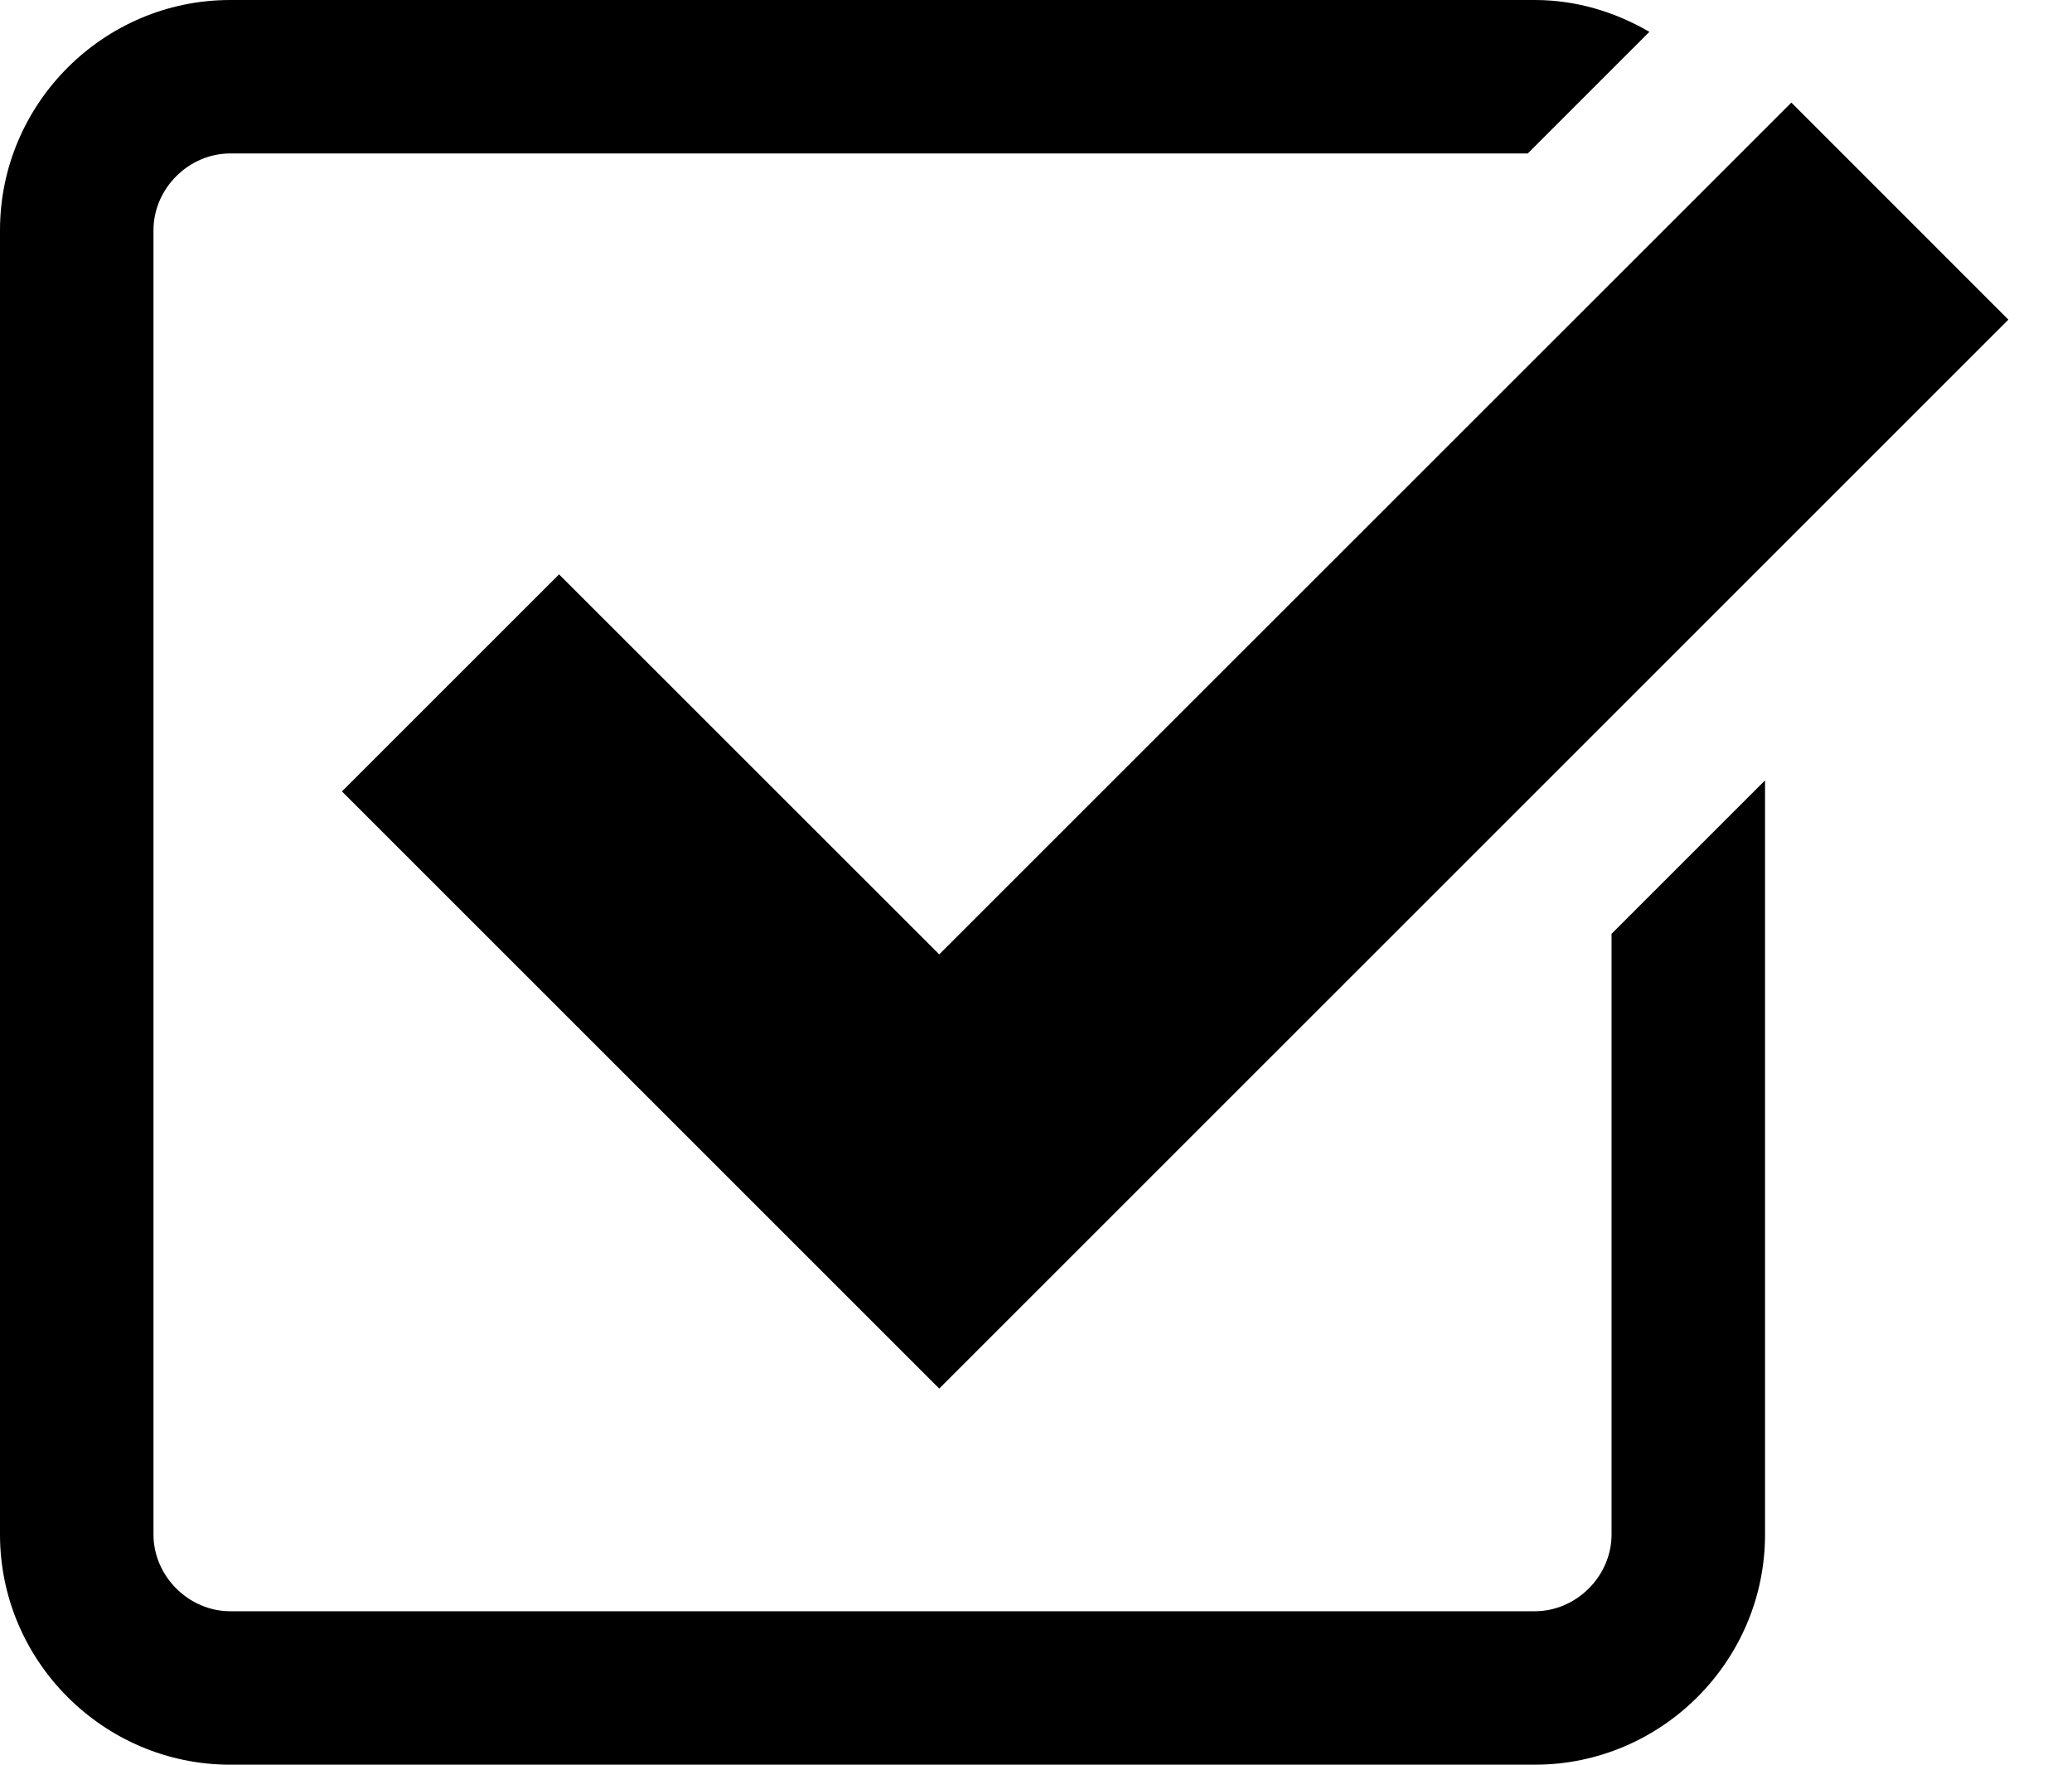
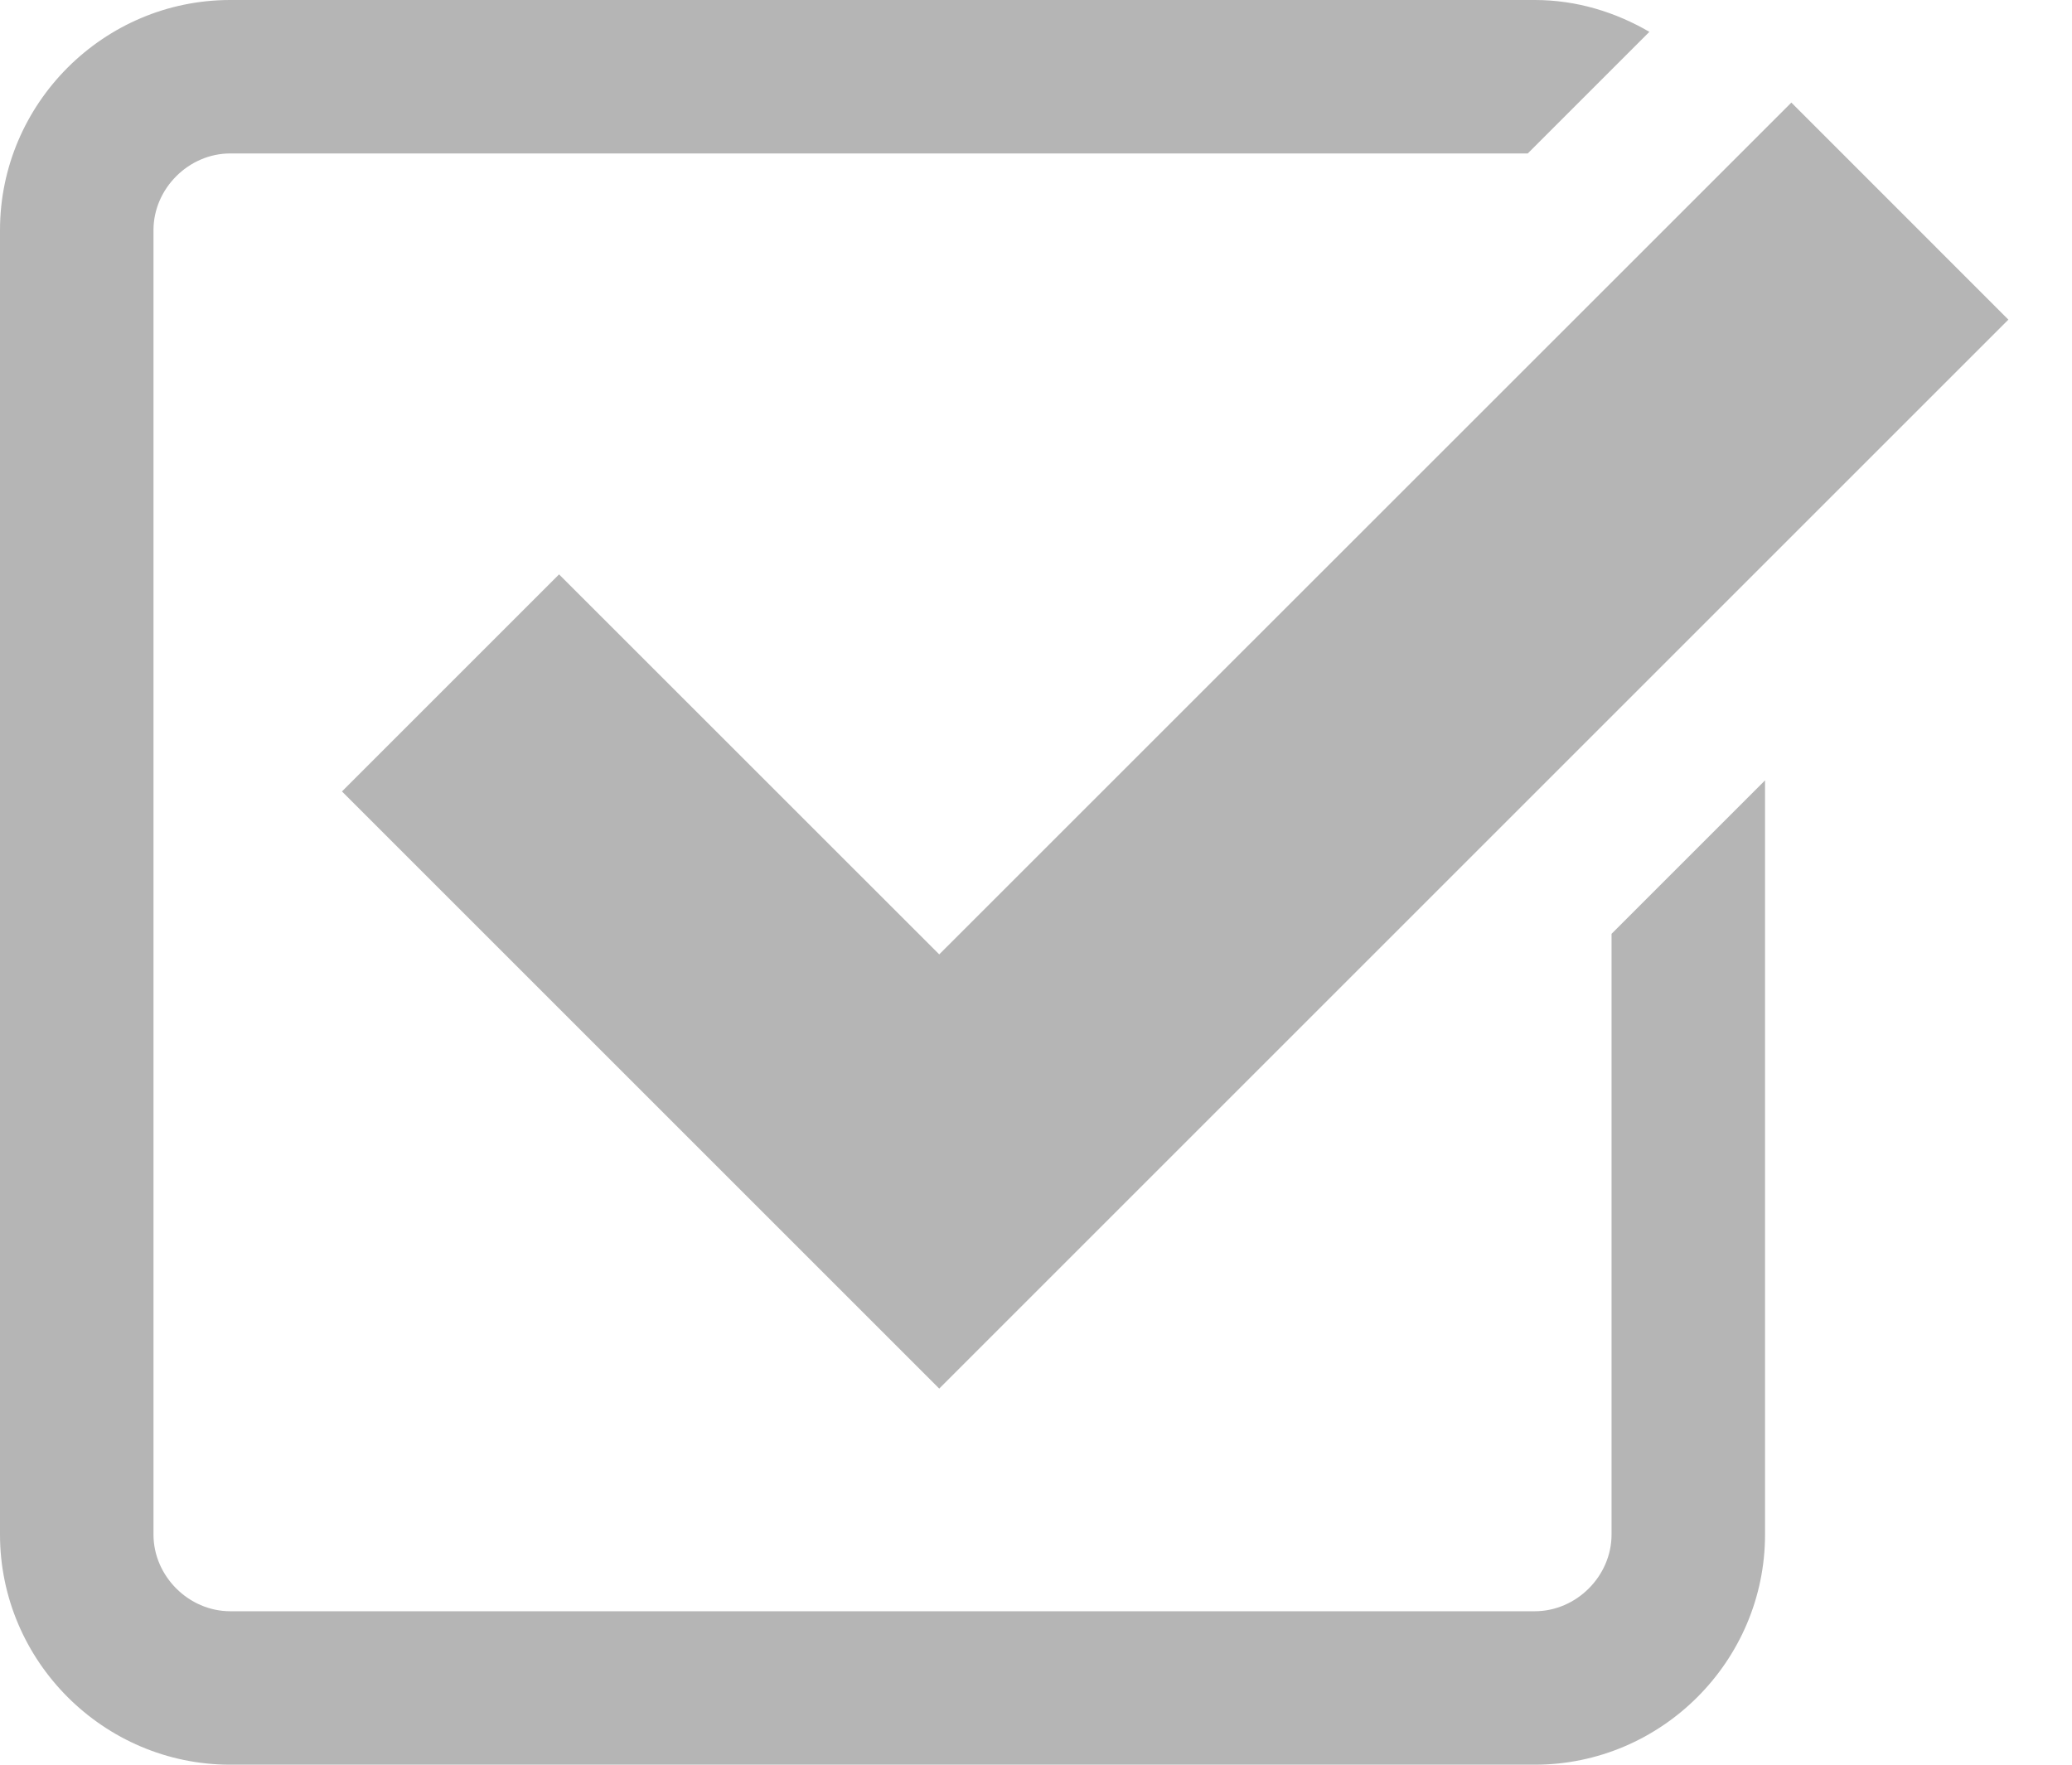
<svg xmlns="http://www.w3.org/2000/svg" version="1.1" x="0px" y="0px" width="27px" height="23px" viewBox="0 0 27 23" enable-background="new 0 0 27 23" xml:space="preserve">
  <g id="Layer_1">
</g>
  <g id="Layer_2">
    <g>
-       <polygon points="7.285,7.486 4.456,10.315 12.239,18.098 26.171,4.166 23.343,1.337 12.239,12.439   " />
-       <path d="M21,20c0,0.542-0.458,1-1,1H3c-0.542,0-1-0.458-1-1V3c0-0.542,0.458-1,1-1h16.908l1.585-1.585C21.051,0.158,20.545,0,20,0    H3C1.35,0,0,1.35,0,3v17c0,1.65,1.35,3,3,3h17c1.65,0,3-1.35,3-3v-9.829l-2,2V20z" />
+       <polygon fill="#b5b5b5" points="7.285,7.486 4.456,10.315 12.239,18.098 26.171,4.166 23.343,1.337 12.239,12.439   " />
+       <path fill="#b5b5b5" d="M21,20c0,0.542-0.458,1-1,1H3c-0.542,0-1-0.458-1-1V3c0-0.542,0.458-1,1-1h16.908l1.585-1.585C21.051,0.158,20.545,0,20,0    H3C1.35,0,0,1.35,0,3v17c0,1.65,1.35,3,3,3h17c1.65,0,3-1.35,3-3v-9.829l-2,2V20z" />
    </g>
  </g>
</svg>
